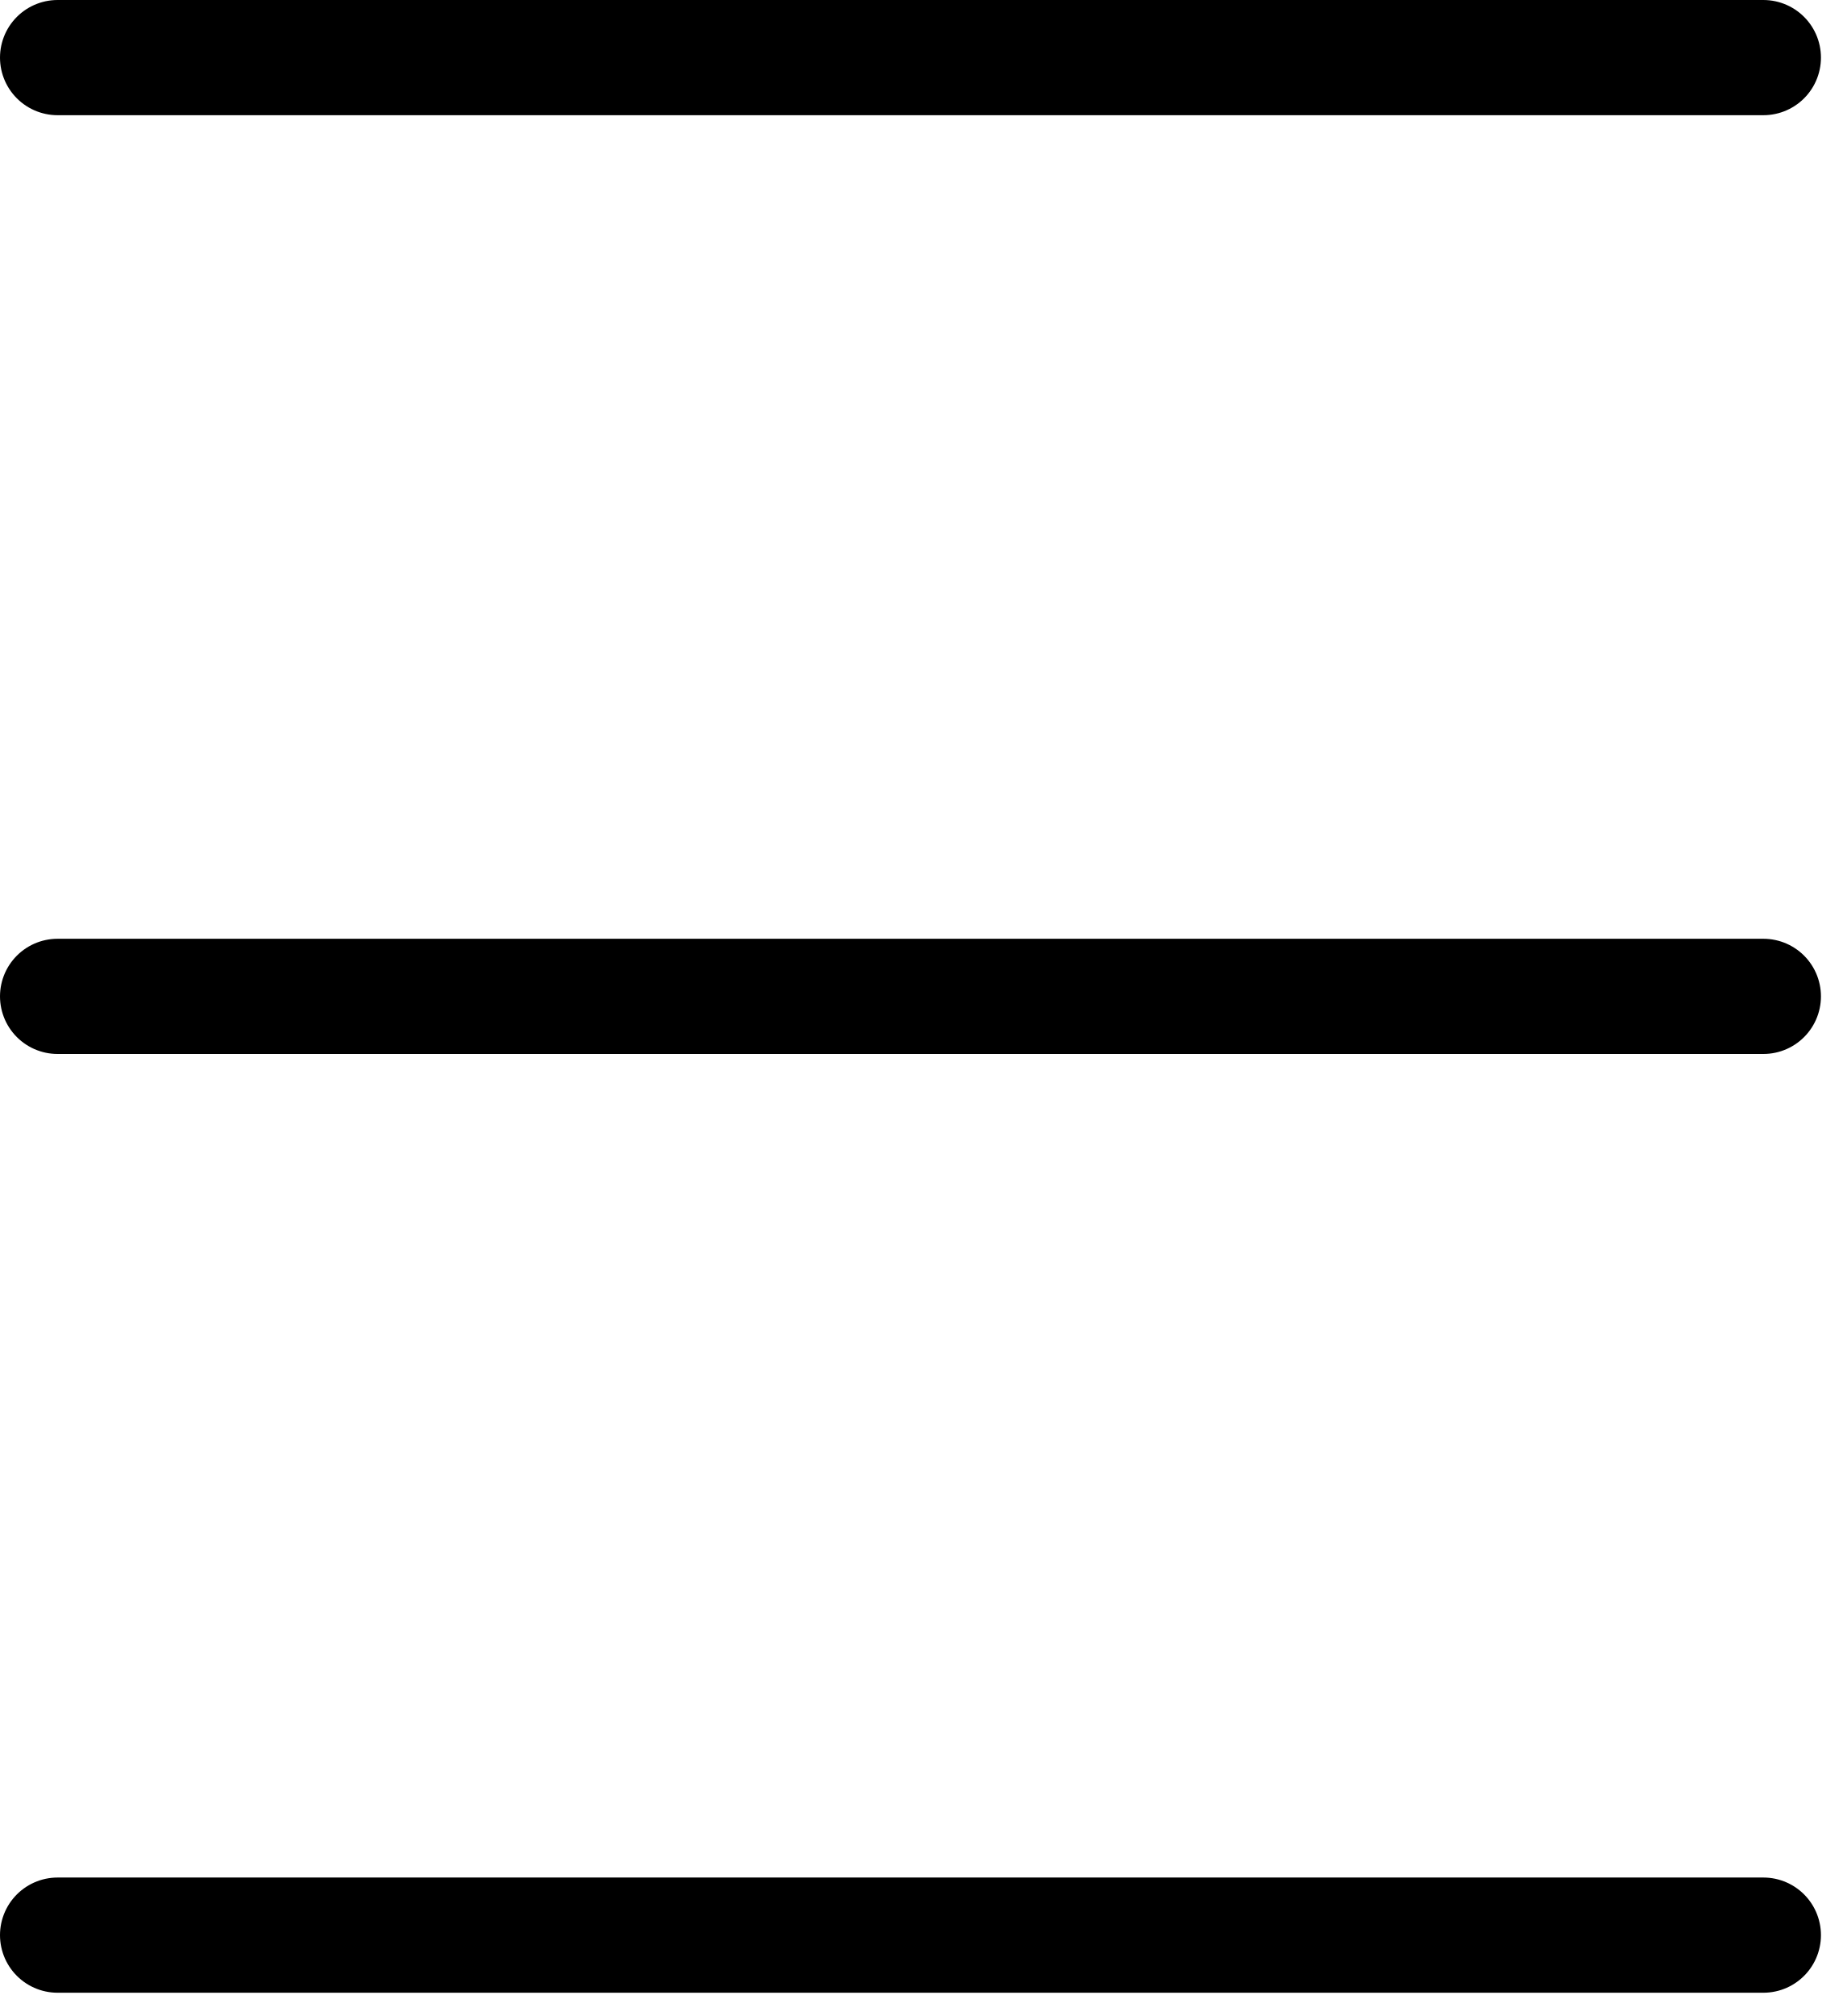
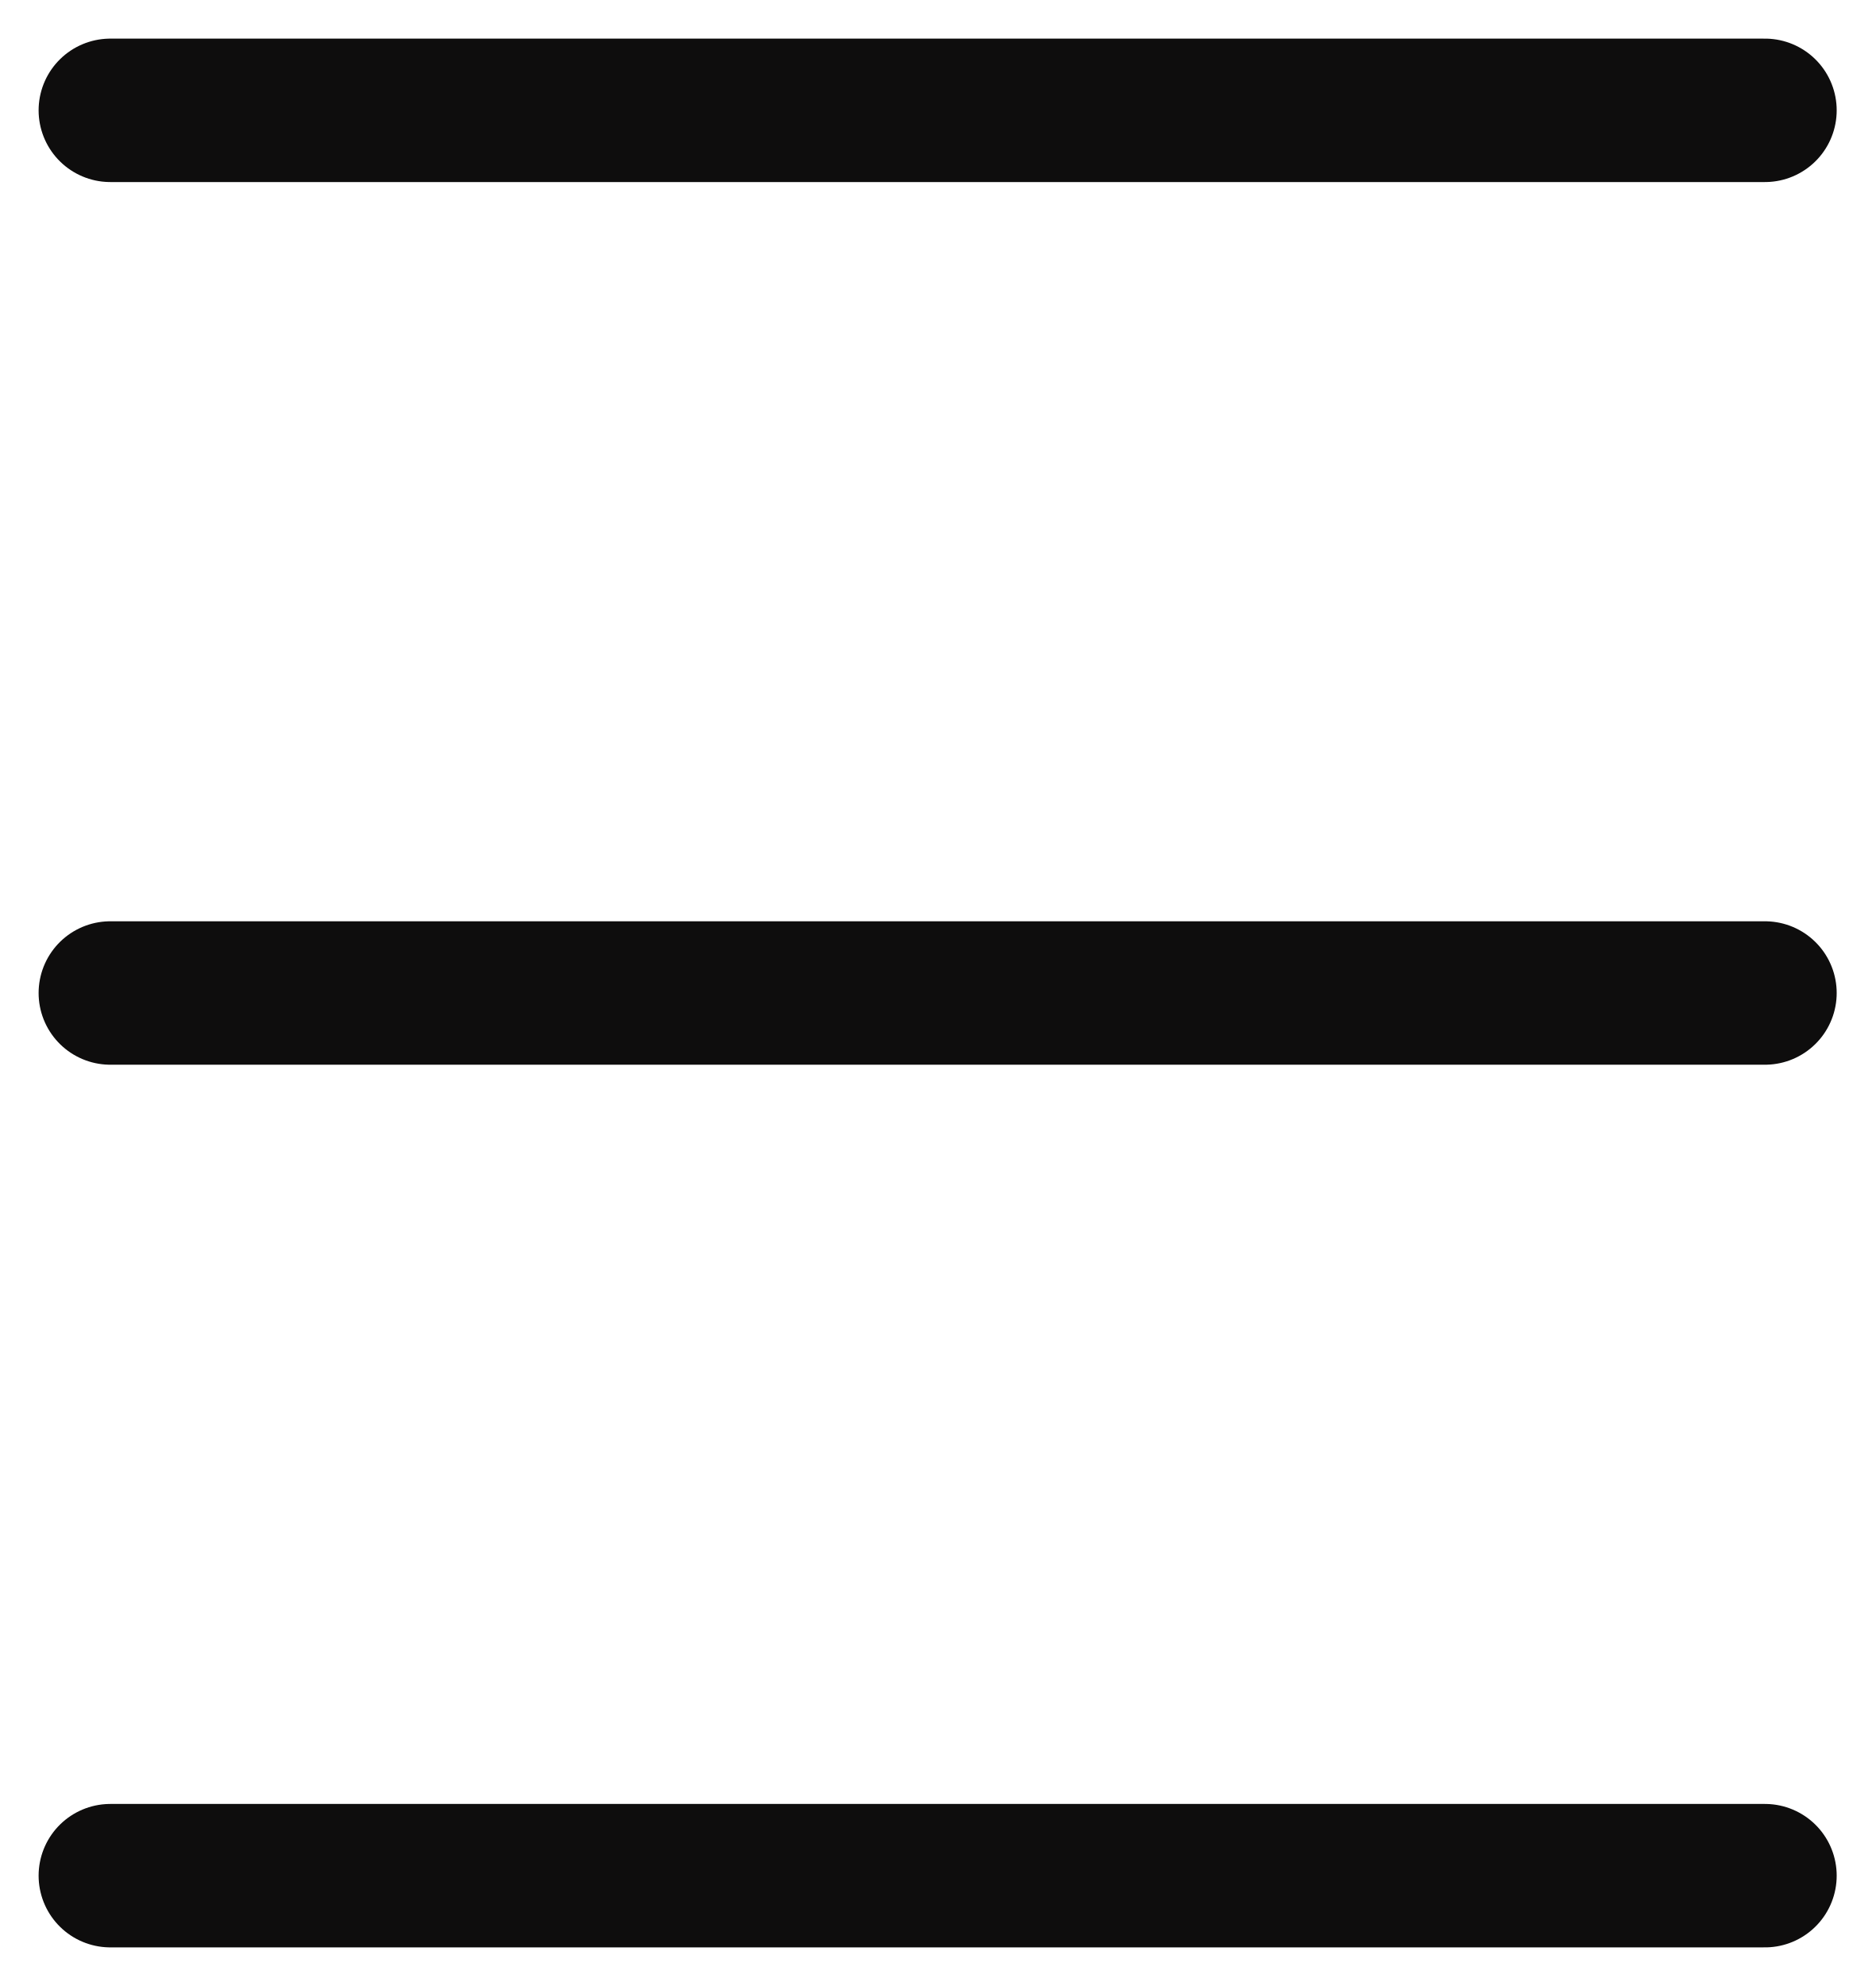
- <svg xmlns="http://www.w3.org/2000/svg" width="32" height="35" viewBox="0 0 32 35" fill="none">
-   <path d="M1 1H30.621" stroke="black" stroke-width="2" stroke-linecap="round" />
-   <path d="M1 17.298H30.621" stroke="black" stroke-width="2" stroke-linecap="round" />
-   <path d="M1 33.596H30.621" stroke="black" stroke-width="2" stroke-linecap="round" />
+ <svg xmlns="http://www.w3.org/2000/svg" width="17" height="18" viewBox="0 0 17 18" fill="none">
+   <path d="M1 1H16" stroke="#0E0D0D" stroke-width="1.3" stroke-linecap="round" />
+   <path d="M1 9H16" stroke="#0E0D0D" stroke-width="1.3" stroke-linecap="round" />
+   <path d="M1 17H16" stroke="#0E0D0D" stroke-width="1.3" stroke-linecap="round" />
</svg>
